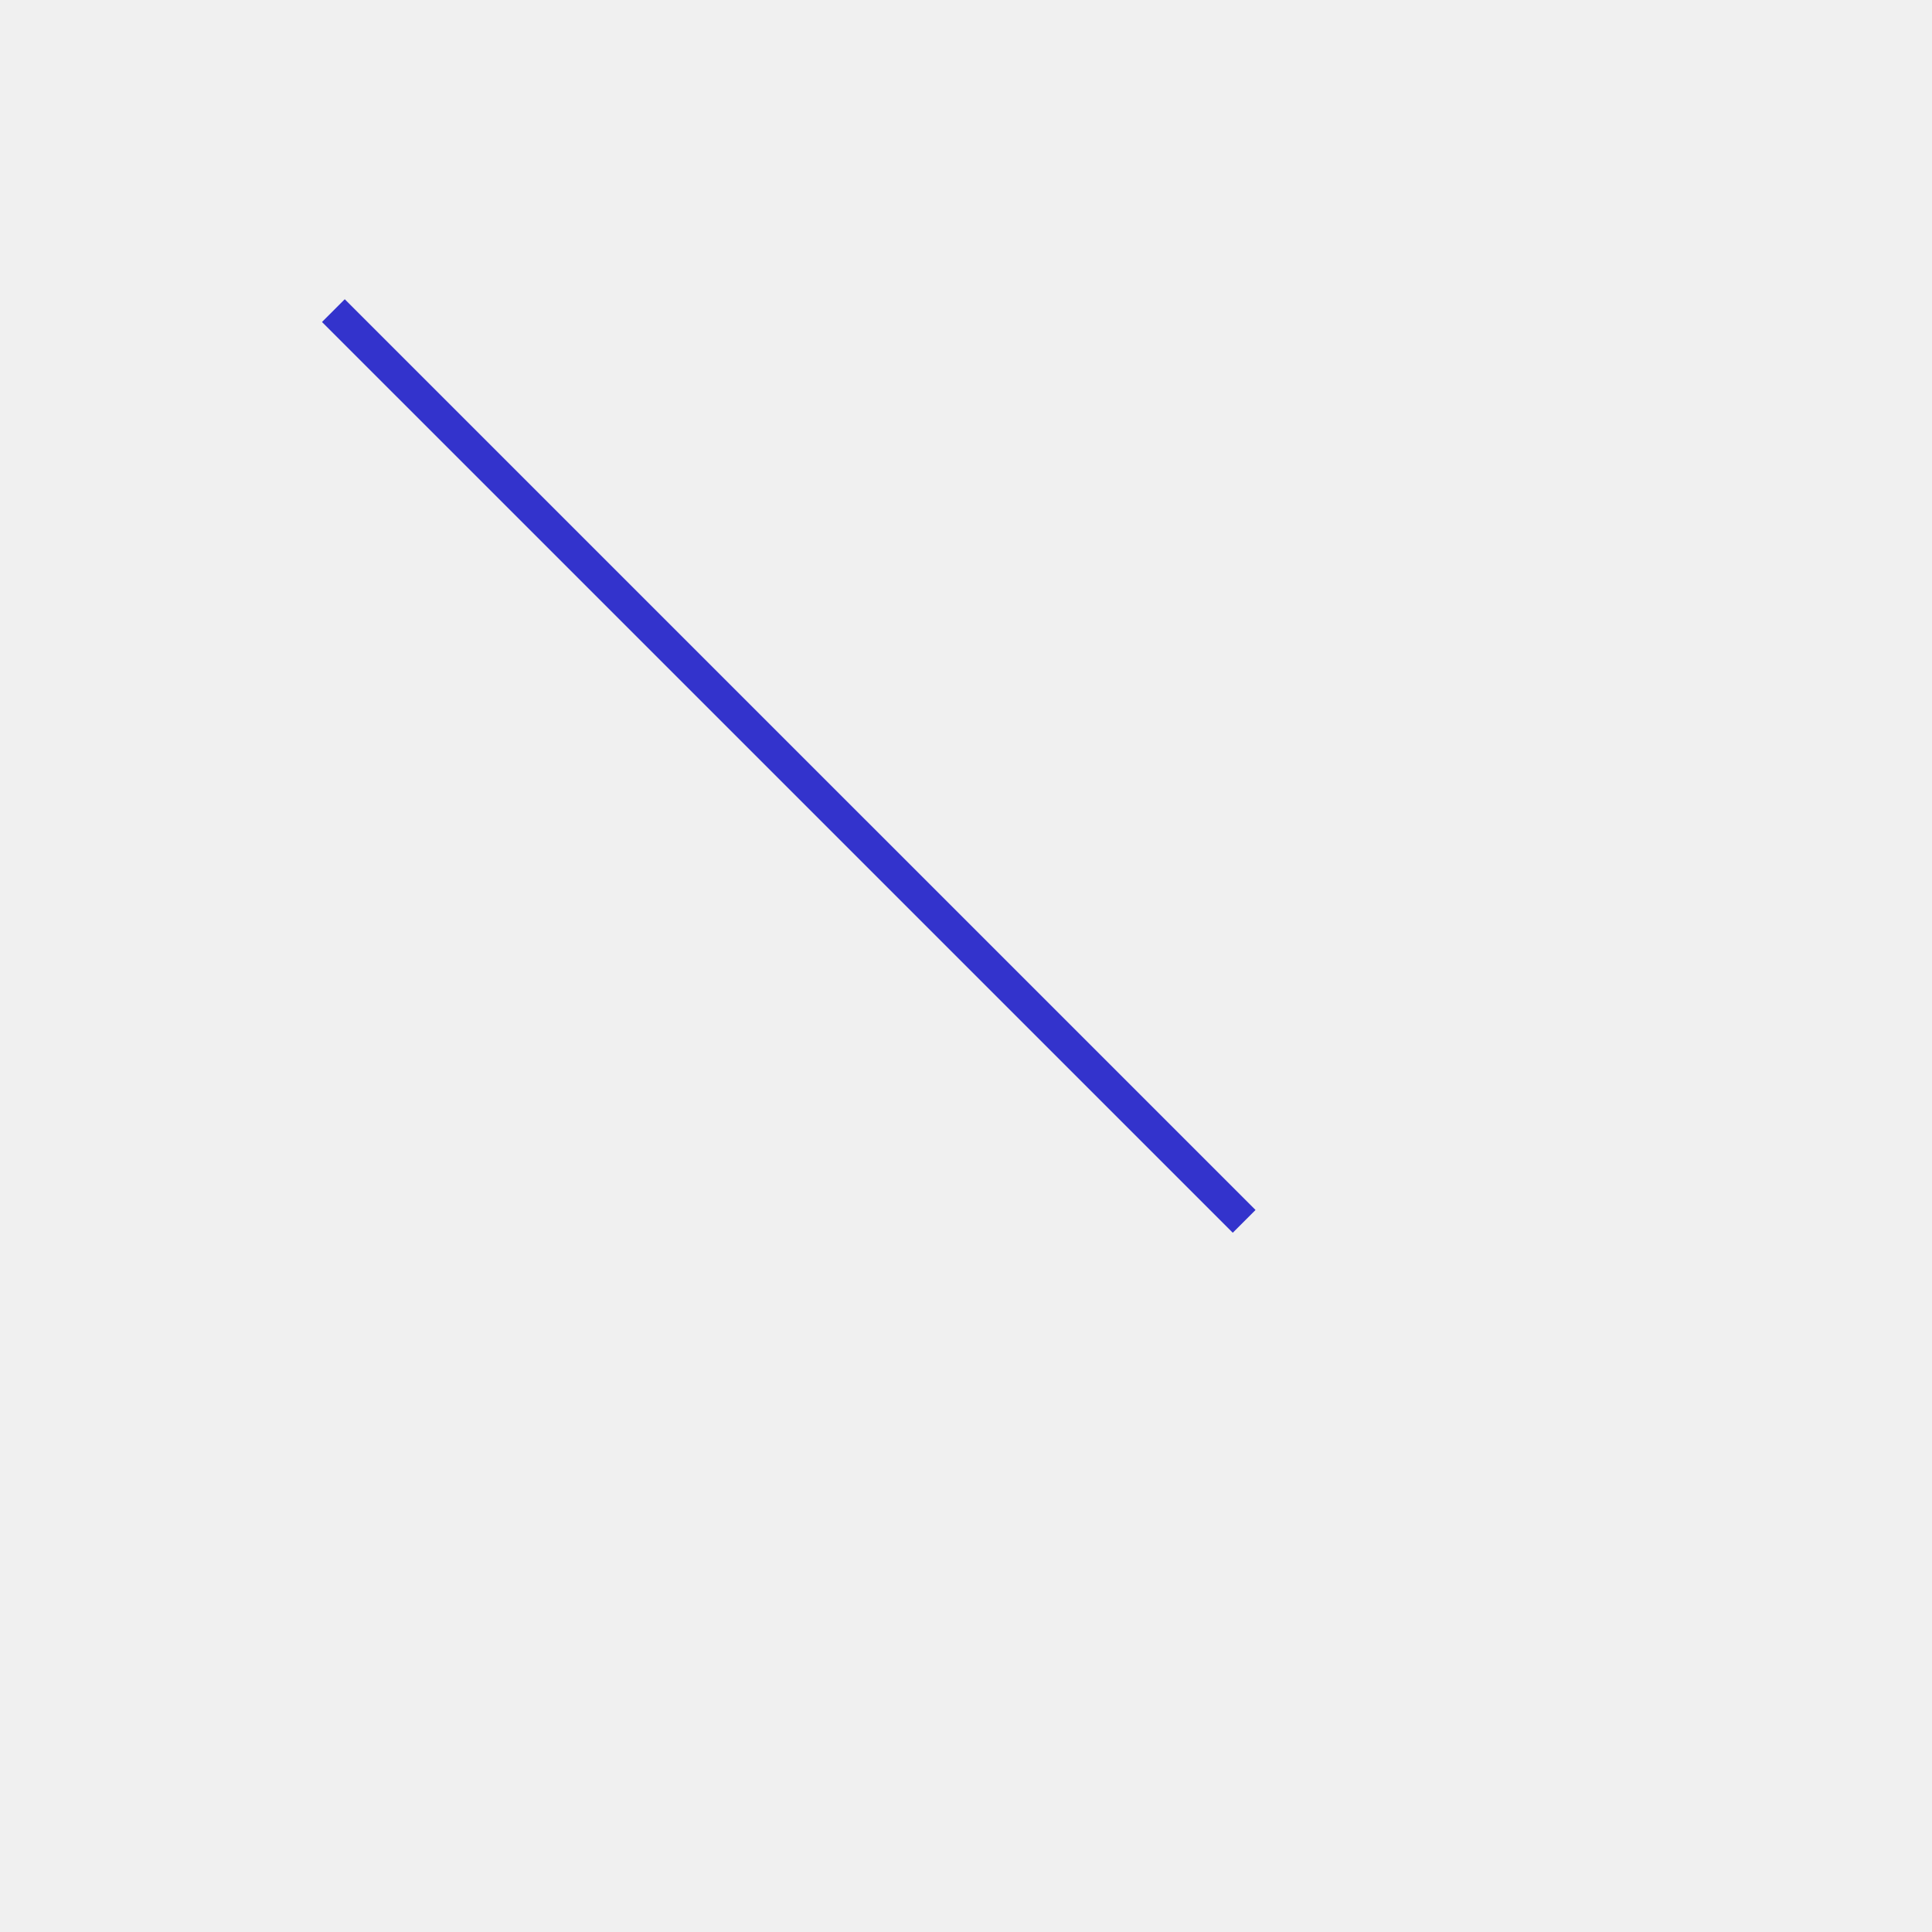
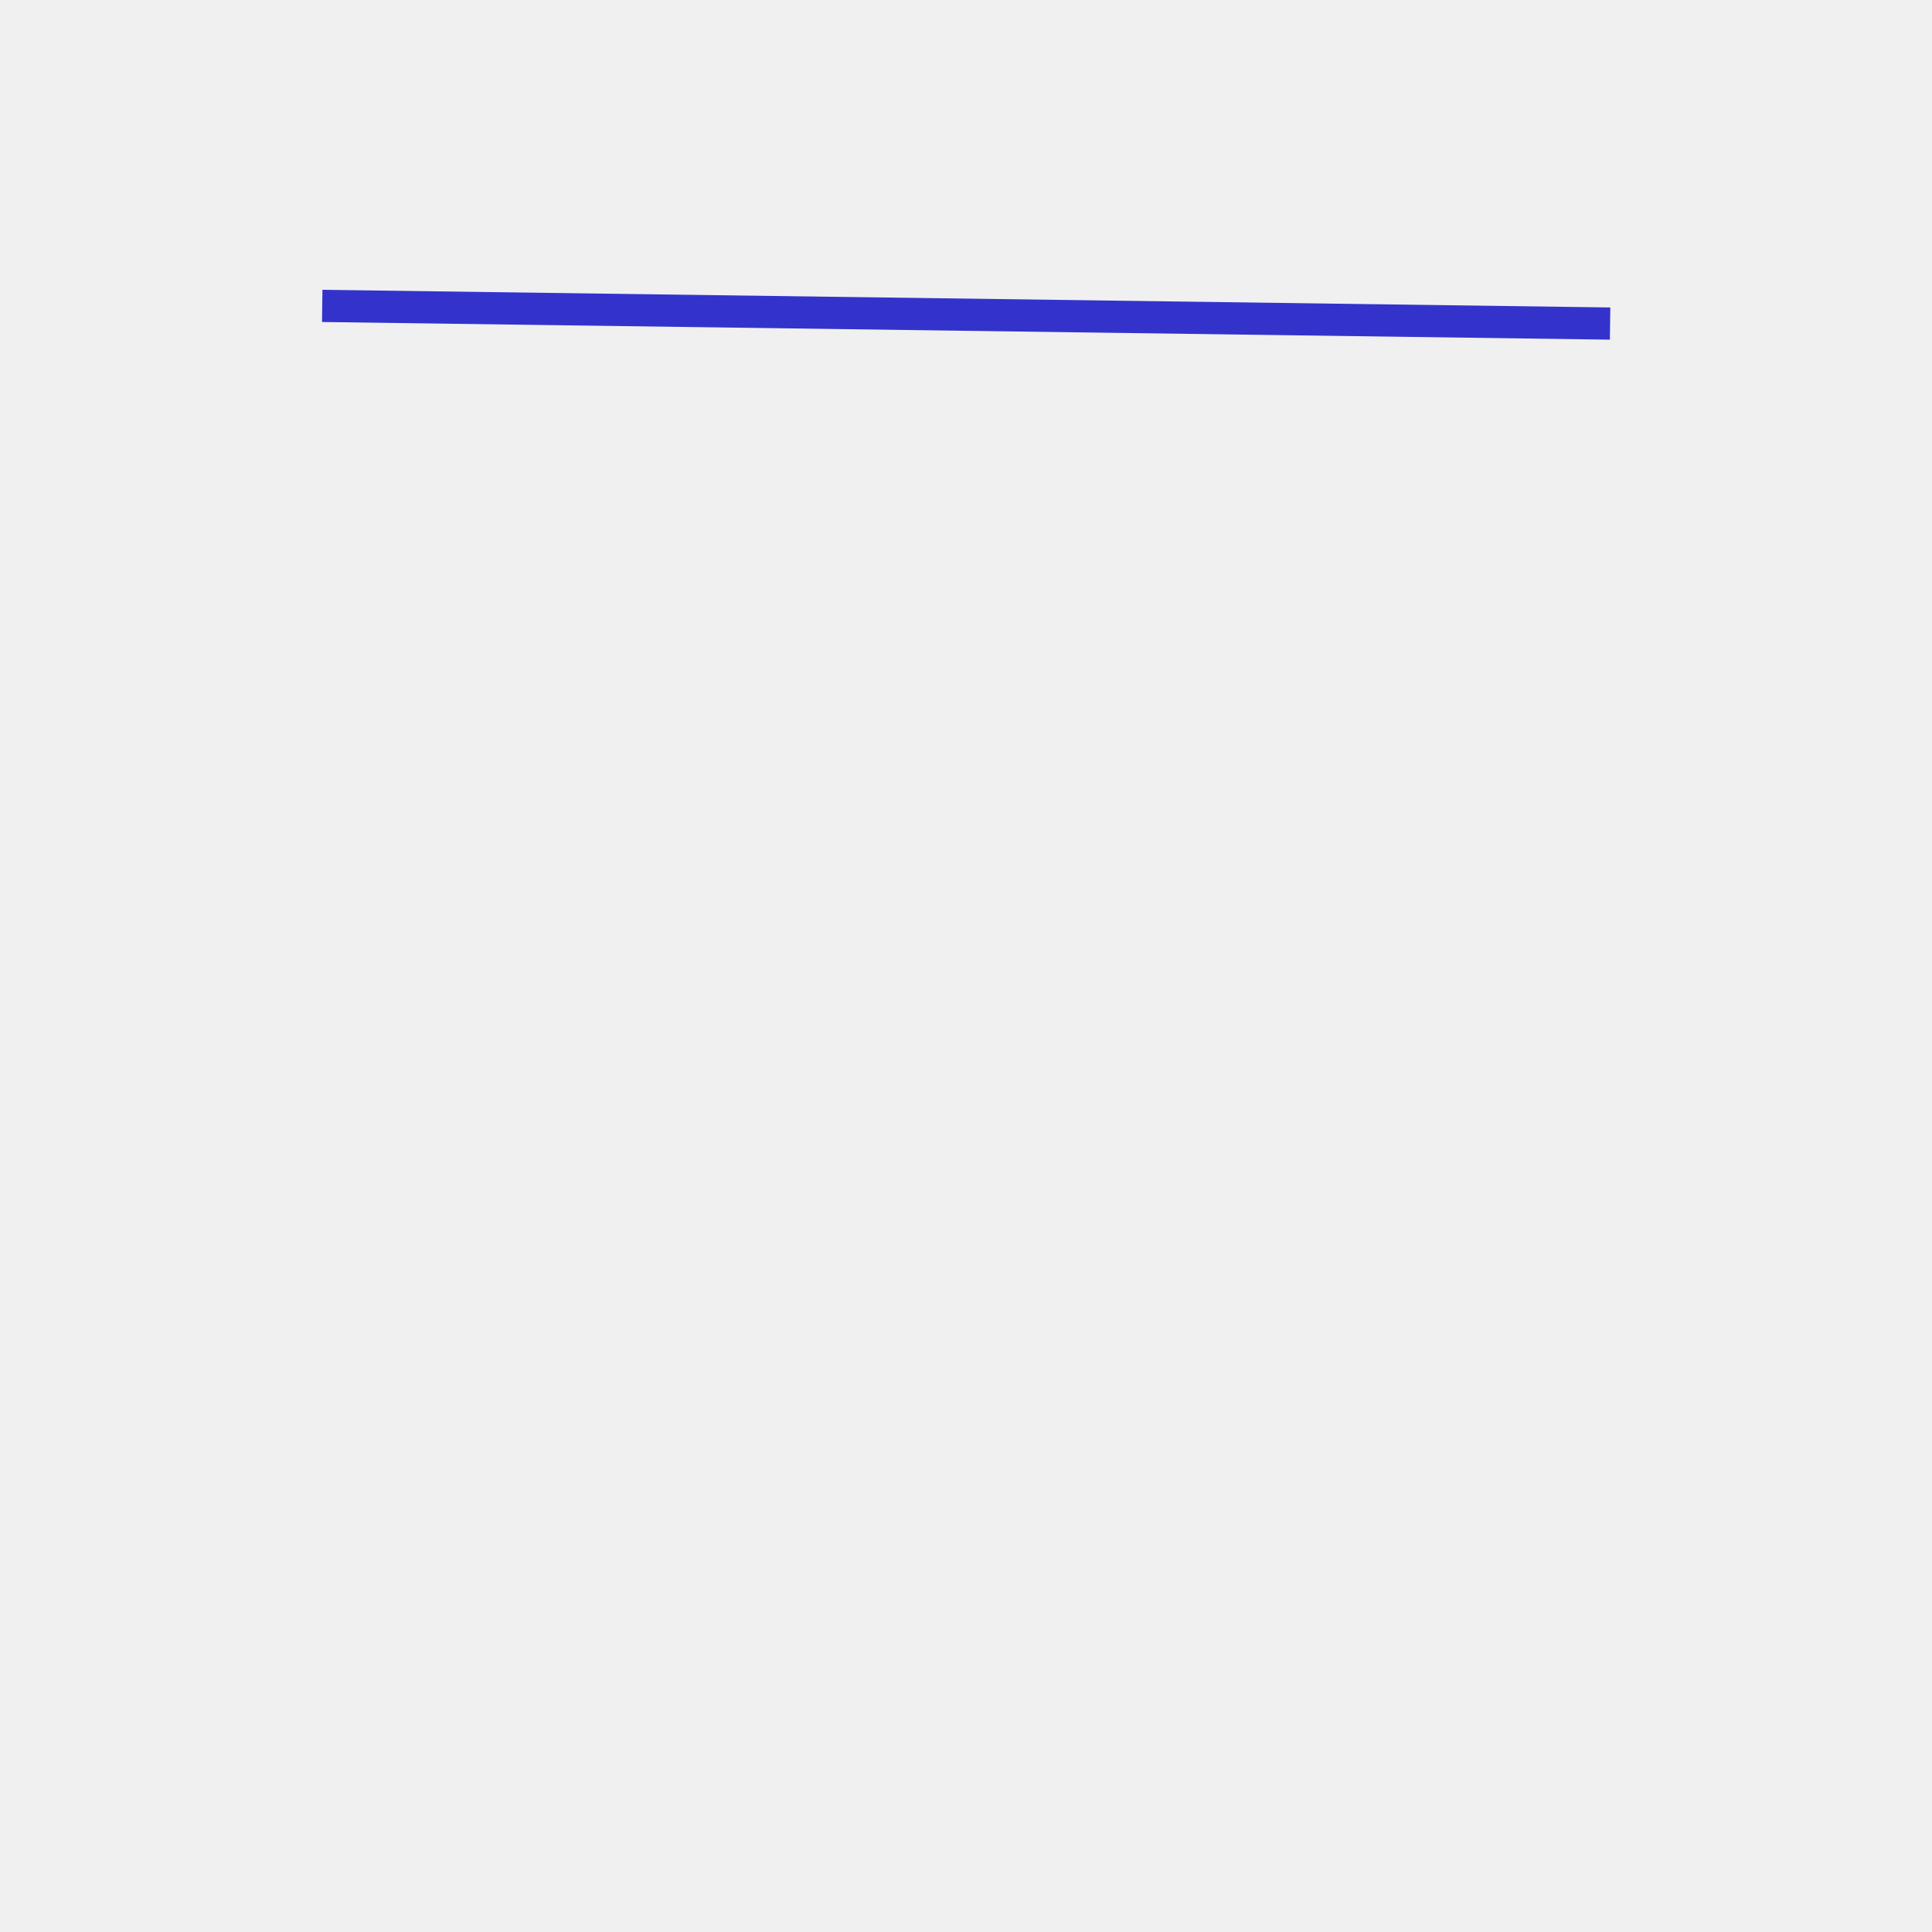
<svg xmlns="http://www.w3.org/2000/svg" width="120" height="120" viewBox="0 0 120 120" fill="none">
  <rect width="120" height="120" fill="#F0F0F0" />
-   <line x1="20.707" y1="19.293" x2="77.276" y2="75.861" stroke="#3333CC" stroke-width="2" />
+   <line x1="20.014" y1="19" x2="100.006" y2="20.097" stroke="#3333CC" stroke-width="2" />
</svg>
